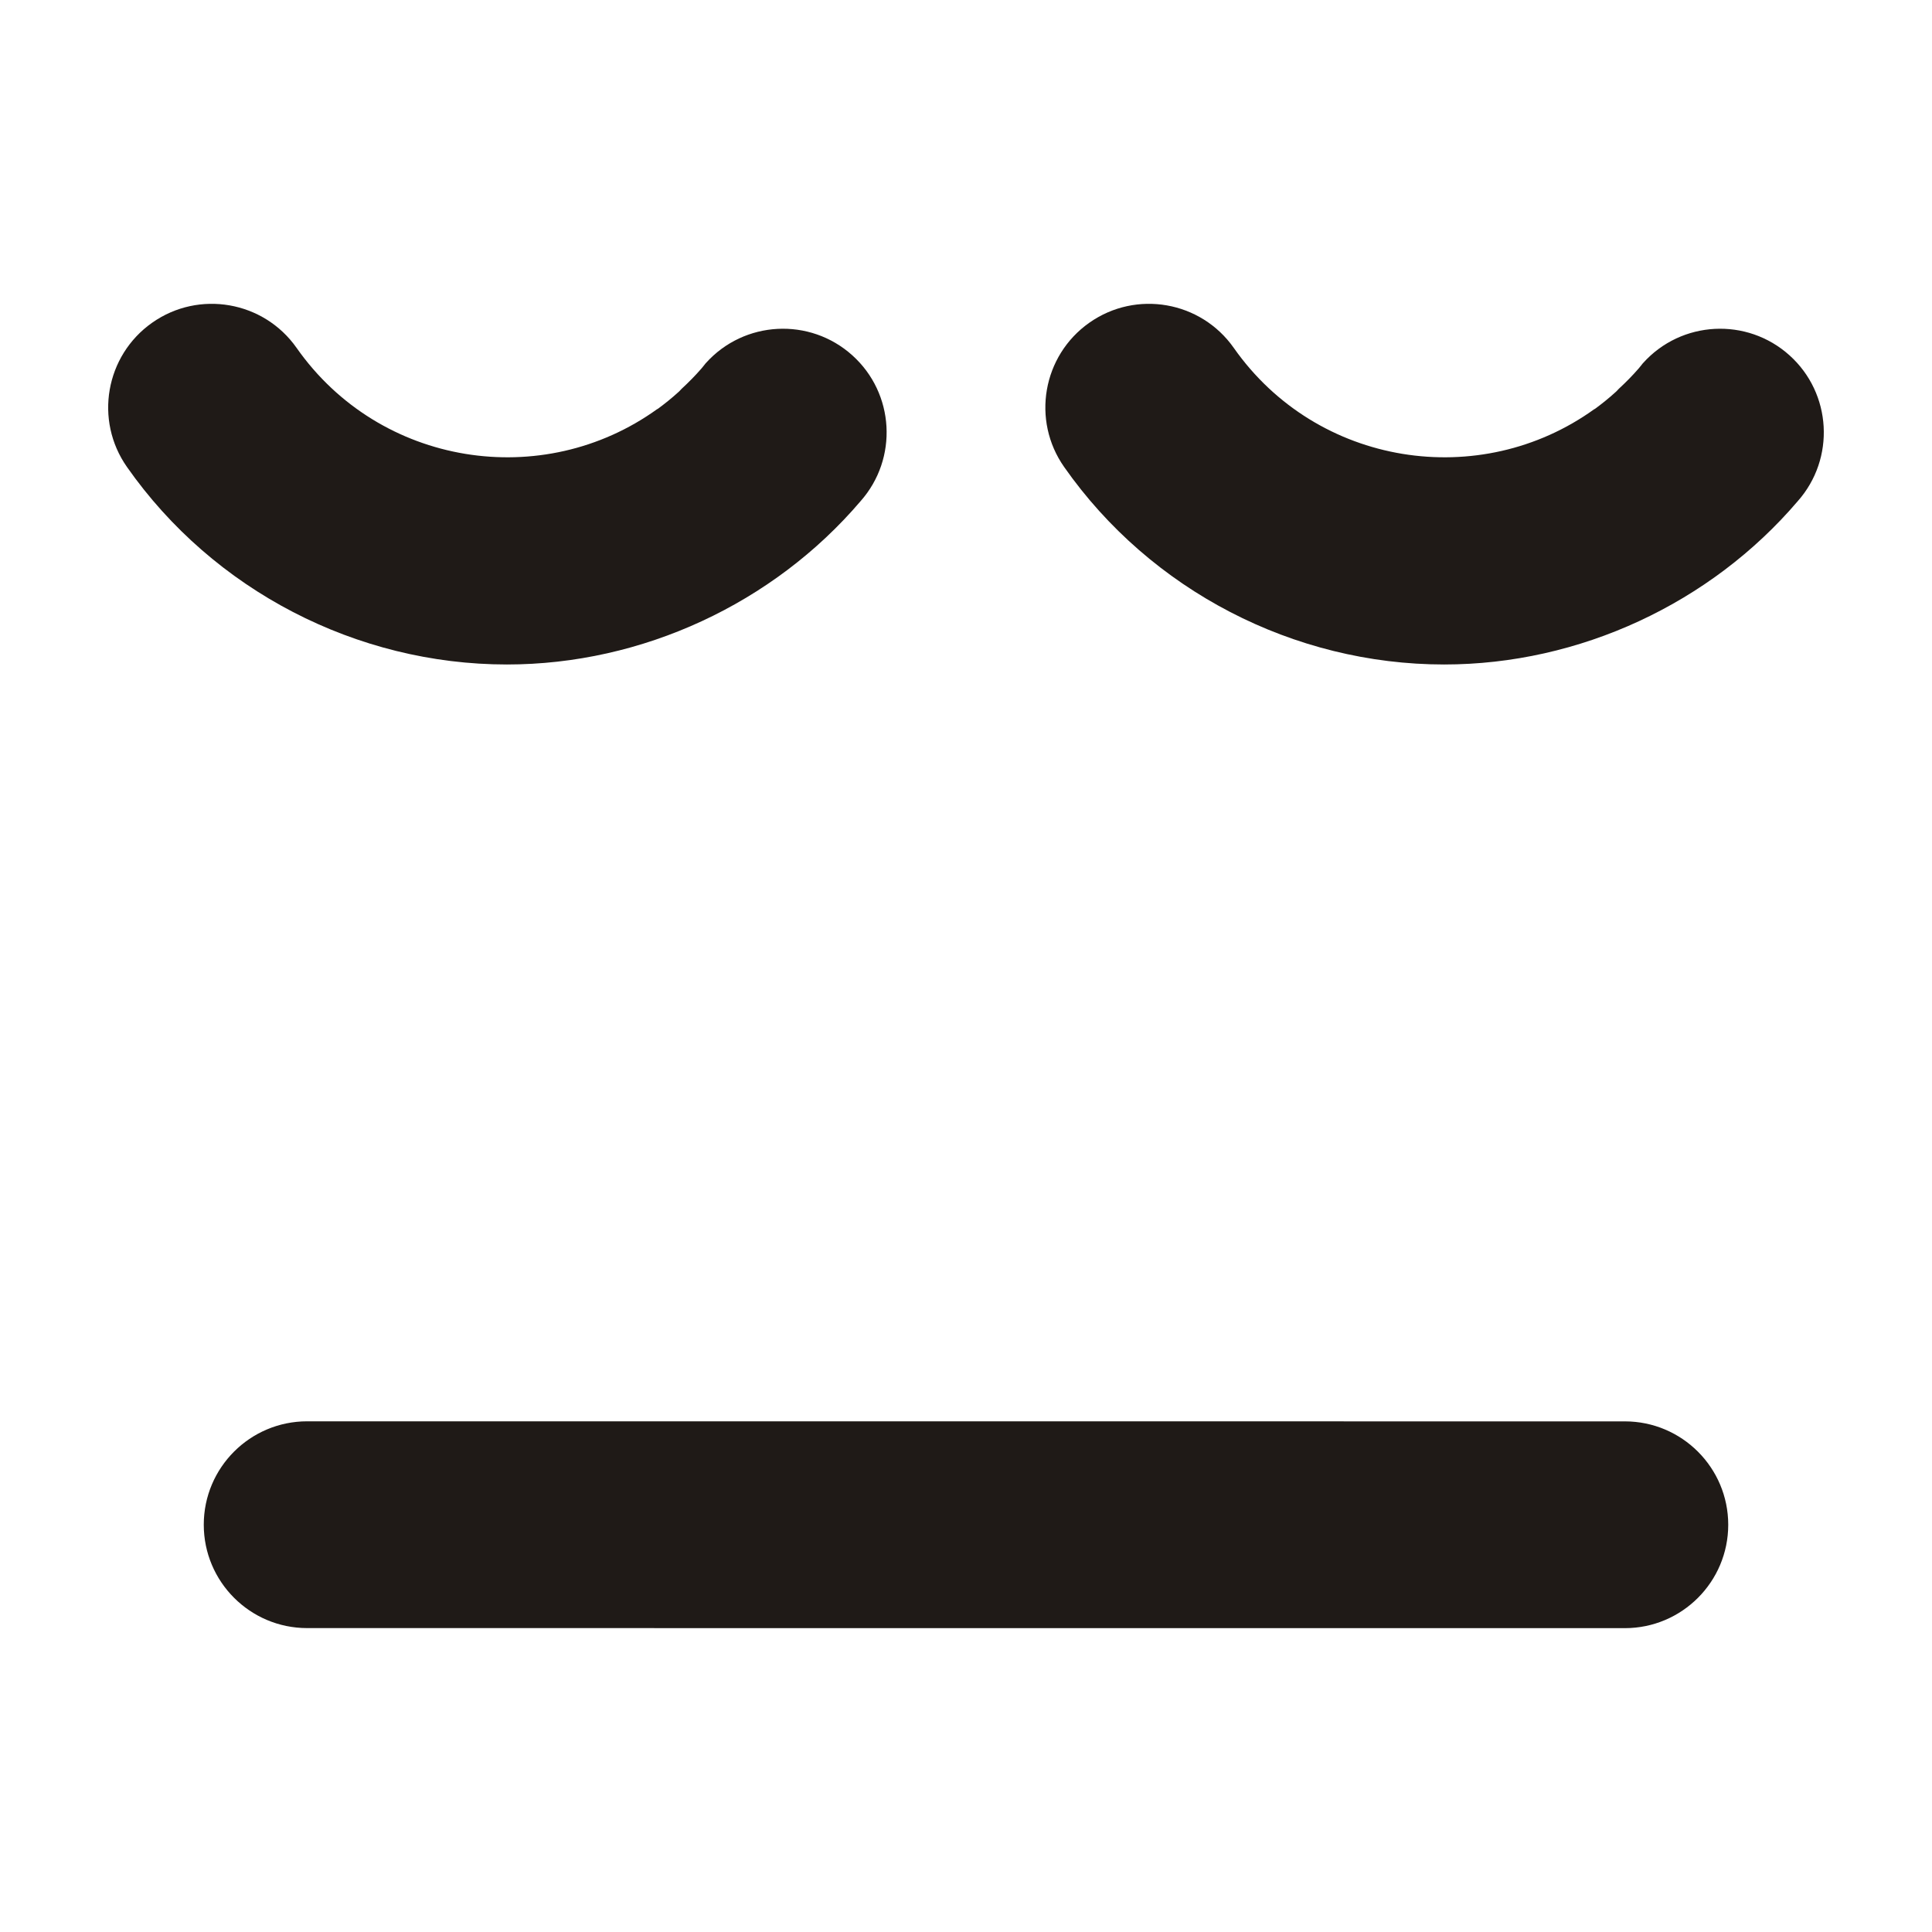
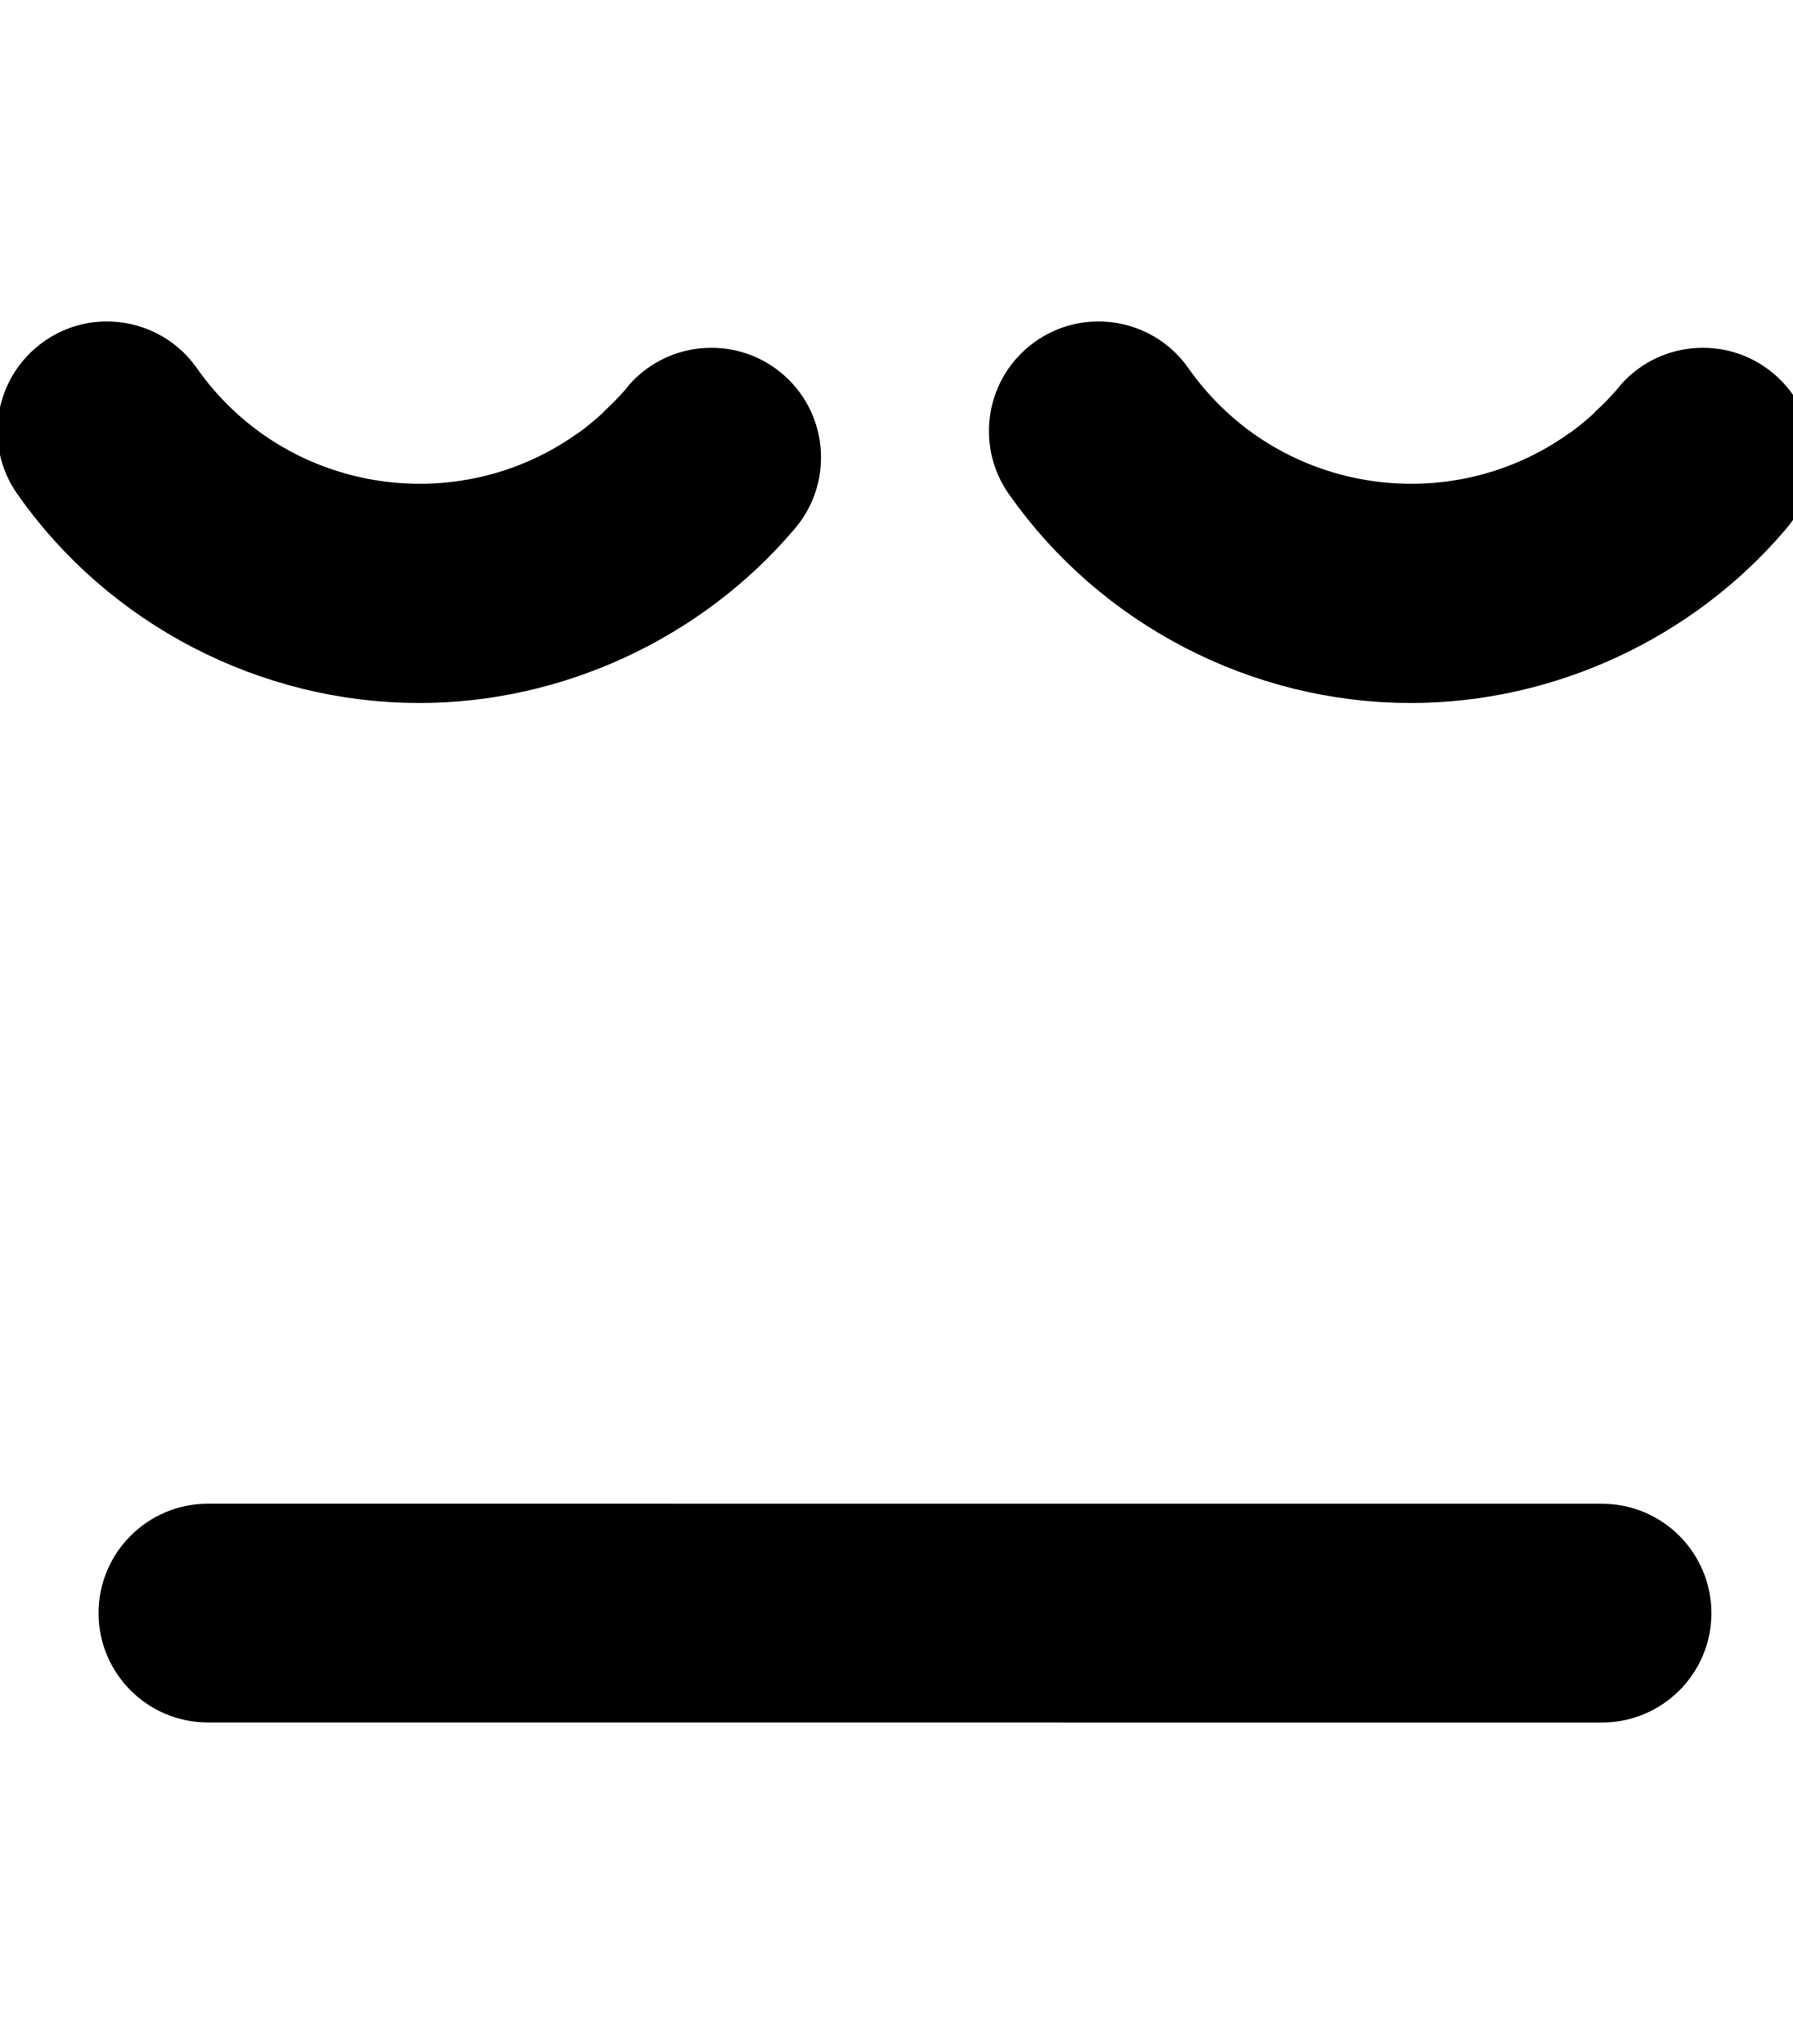
- <svg xmlns="http://www.w3.org/2000/svg" xml:space="preserve" width="1000px" height="1000px" style="shape-rendering:geometricPrecision; text-rendering:geometricPrecision; image-rendering:optimizeQuality; fill-rule:evenodd; clip-rule:evenodd" viewBox="0 0 1000 1000">
-   <defs>
-     <style type="text/css">
-    
-     .fil0 {fill:#1F1A17;fill-rule:nonzero}
-    
-   </style>
-   </defs>
-   <g id="Слой_x0020_1">
-     <g id="_46538096">
-       <g>
-         <path id="_47200016" class="fil0" d="M365.383 187.904c19.802,-22.015 53.76,-23.794 75.774,-3.992 21.921,19.711 23.794,53.453 4.267,75.499 -45.102,52.9 -112.955,84.525 -183.018,84.525 -77.863,0 -151.948,-38.379 -196.651,-102.178 -17.04,-24.224 -11.206,-57.691 13.018,-74.731 24.224,-17.04 57.69,-11.206 74.731,13.018 43.075,61.406 127.507,74.362 186.734,31.655l0.061 0.061c3.438,-2.518 7.245,-5.526 11.114,-9.058l0.43 -0.43 0.952 -1.013c3.561,-3.285 7.061,-6.816 10.285,-10.531l0.86 -1.044 0.123 -0.215 0.031 0.031 1.013 -1.289 0.276 -0.307z" />
-         <path id="_46655240" class="fil0" d="M850.465 187.904c19.804,-22.015 53.76,-23.794 75.775,-3.992 21.921,19.711 23.794,53.453 4.267,75.499 -45.103,52.9 -112.955,84.525 -183.019,84.525 -77.862,0 -151.948,-38.379 -196.65,-102.178 -17.041,-24.224 -11.207,-57.691 13.017,-74.731 24.224,-17.04 57.691,-11.206 74.731,13.018 43.076,61.406 127.508,74.362 186.734,31.655l0.061 0.061c3.439,-2.518 7.246,-5.526 11.114,-9.058l0.43 -0.43 0.952 -1.013c3.562,-3.285 7.062,-6.816 10.286,-10.531l0.859 -1.044 0.123 -0.215 0.031 0.031 1.013 -1.289 0.276 -0.307z" />
-       </g>
-       <path id="_46539120" class="fil0" d="M158.985 842.699c-29.536,0 -53.515,-23.979 -53.515,-53.515 0,-29.536 23.979,-53.515 53.515,-53.515l682.03 0.031c29.536,0 53.515,23.979 53.515,53.515 0,29.536 -23.979,53.515 -53.515,53.515l-682.03 -0.031z" />
-     </g>
-   </g>
+ <svg xmlns="http://www.w3.org/2000/svg" width="877" height="1000">
+   <path d="M51.312 157.281c-10.33 .193 -20.697 3.36 -29.781 9.75 -24.224 17.04 -30.071 50.494 -13.031 74.719 44.703 63.799 118.793 102.188 196.656 102.188 70.063 0 137.93 -31.631 183.031 -84.531 19.527 -22.045 17.64 -55.789 -4.281 -75.5 -22.013 -19.802 -55.979 -18.015 -75.781 4l-.281 .313 -1 1.281 -.031 -.031 -.125 .219 -.844 1.031c-3.224 3.715 -6.751 7.247 -10.313 10.531l-.938 1.031 -.438 .406c-3.869 3.531 -7.656 6.544 -11.094 9.063l-.063 -.063c-59.227 42.708 -143.675 29.749 -186.75 -31.656 -10.651 -15.14 -27.721 -23.072 -44.938 -22.75zm485.094 0c-10.33 .193 -20.728 3.36 -29.813 9.75 -24.224 17.04 -30.041 50.494 -13 74.719 44.702 63.799 118.794 102.188 196.656 102.188 70.064 0 137.897 -31.631 183 -84.531 19.527 -22.045 17.671 -55.789 -4.25 -75.5 -22.015 -19.802 -55.978 -18.015 -75.781 4l-.281 .313 -1 1.281 -.031 -.031 -.125 .219 -.875 1.031c-3.224 3.715 -6.719 7.247 -10.281 10.531l-.938 1.031 -.438 .406c-3.868 3.531 -7.686 6.544 -11.125 9.063l-.063 -.063c-59.226 42.708 -143.643 29.749 -186.719 -31.656 -10.65 -15.14 -27.721 -23.072 -44.938 -22.75zm-434.656 578.375c-29.536 0 -53.531 23.995 -53.531 53.531 0 29.536 23.995 53.5 53.531 53.5l682 .031c29.536 0 53.531 -23.964 53.531 -53.5s-23.995 -53.531 -53.531 -53.531l-682 -.031z" />
</svg>
